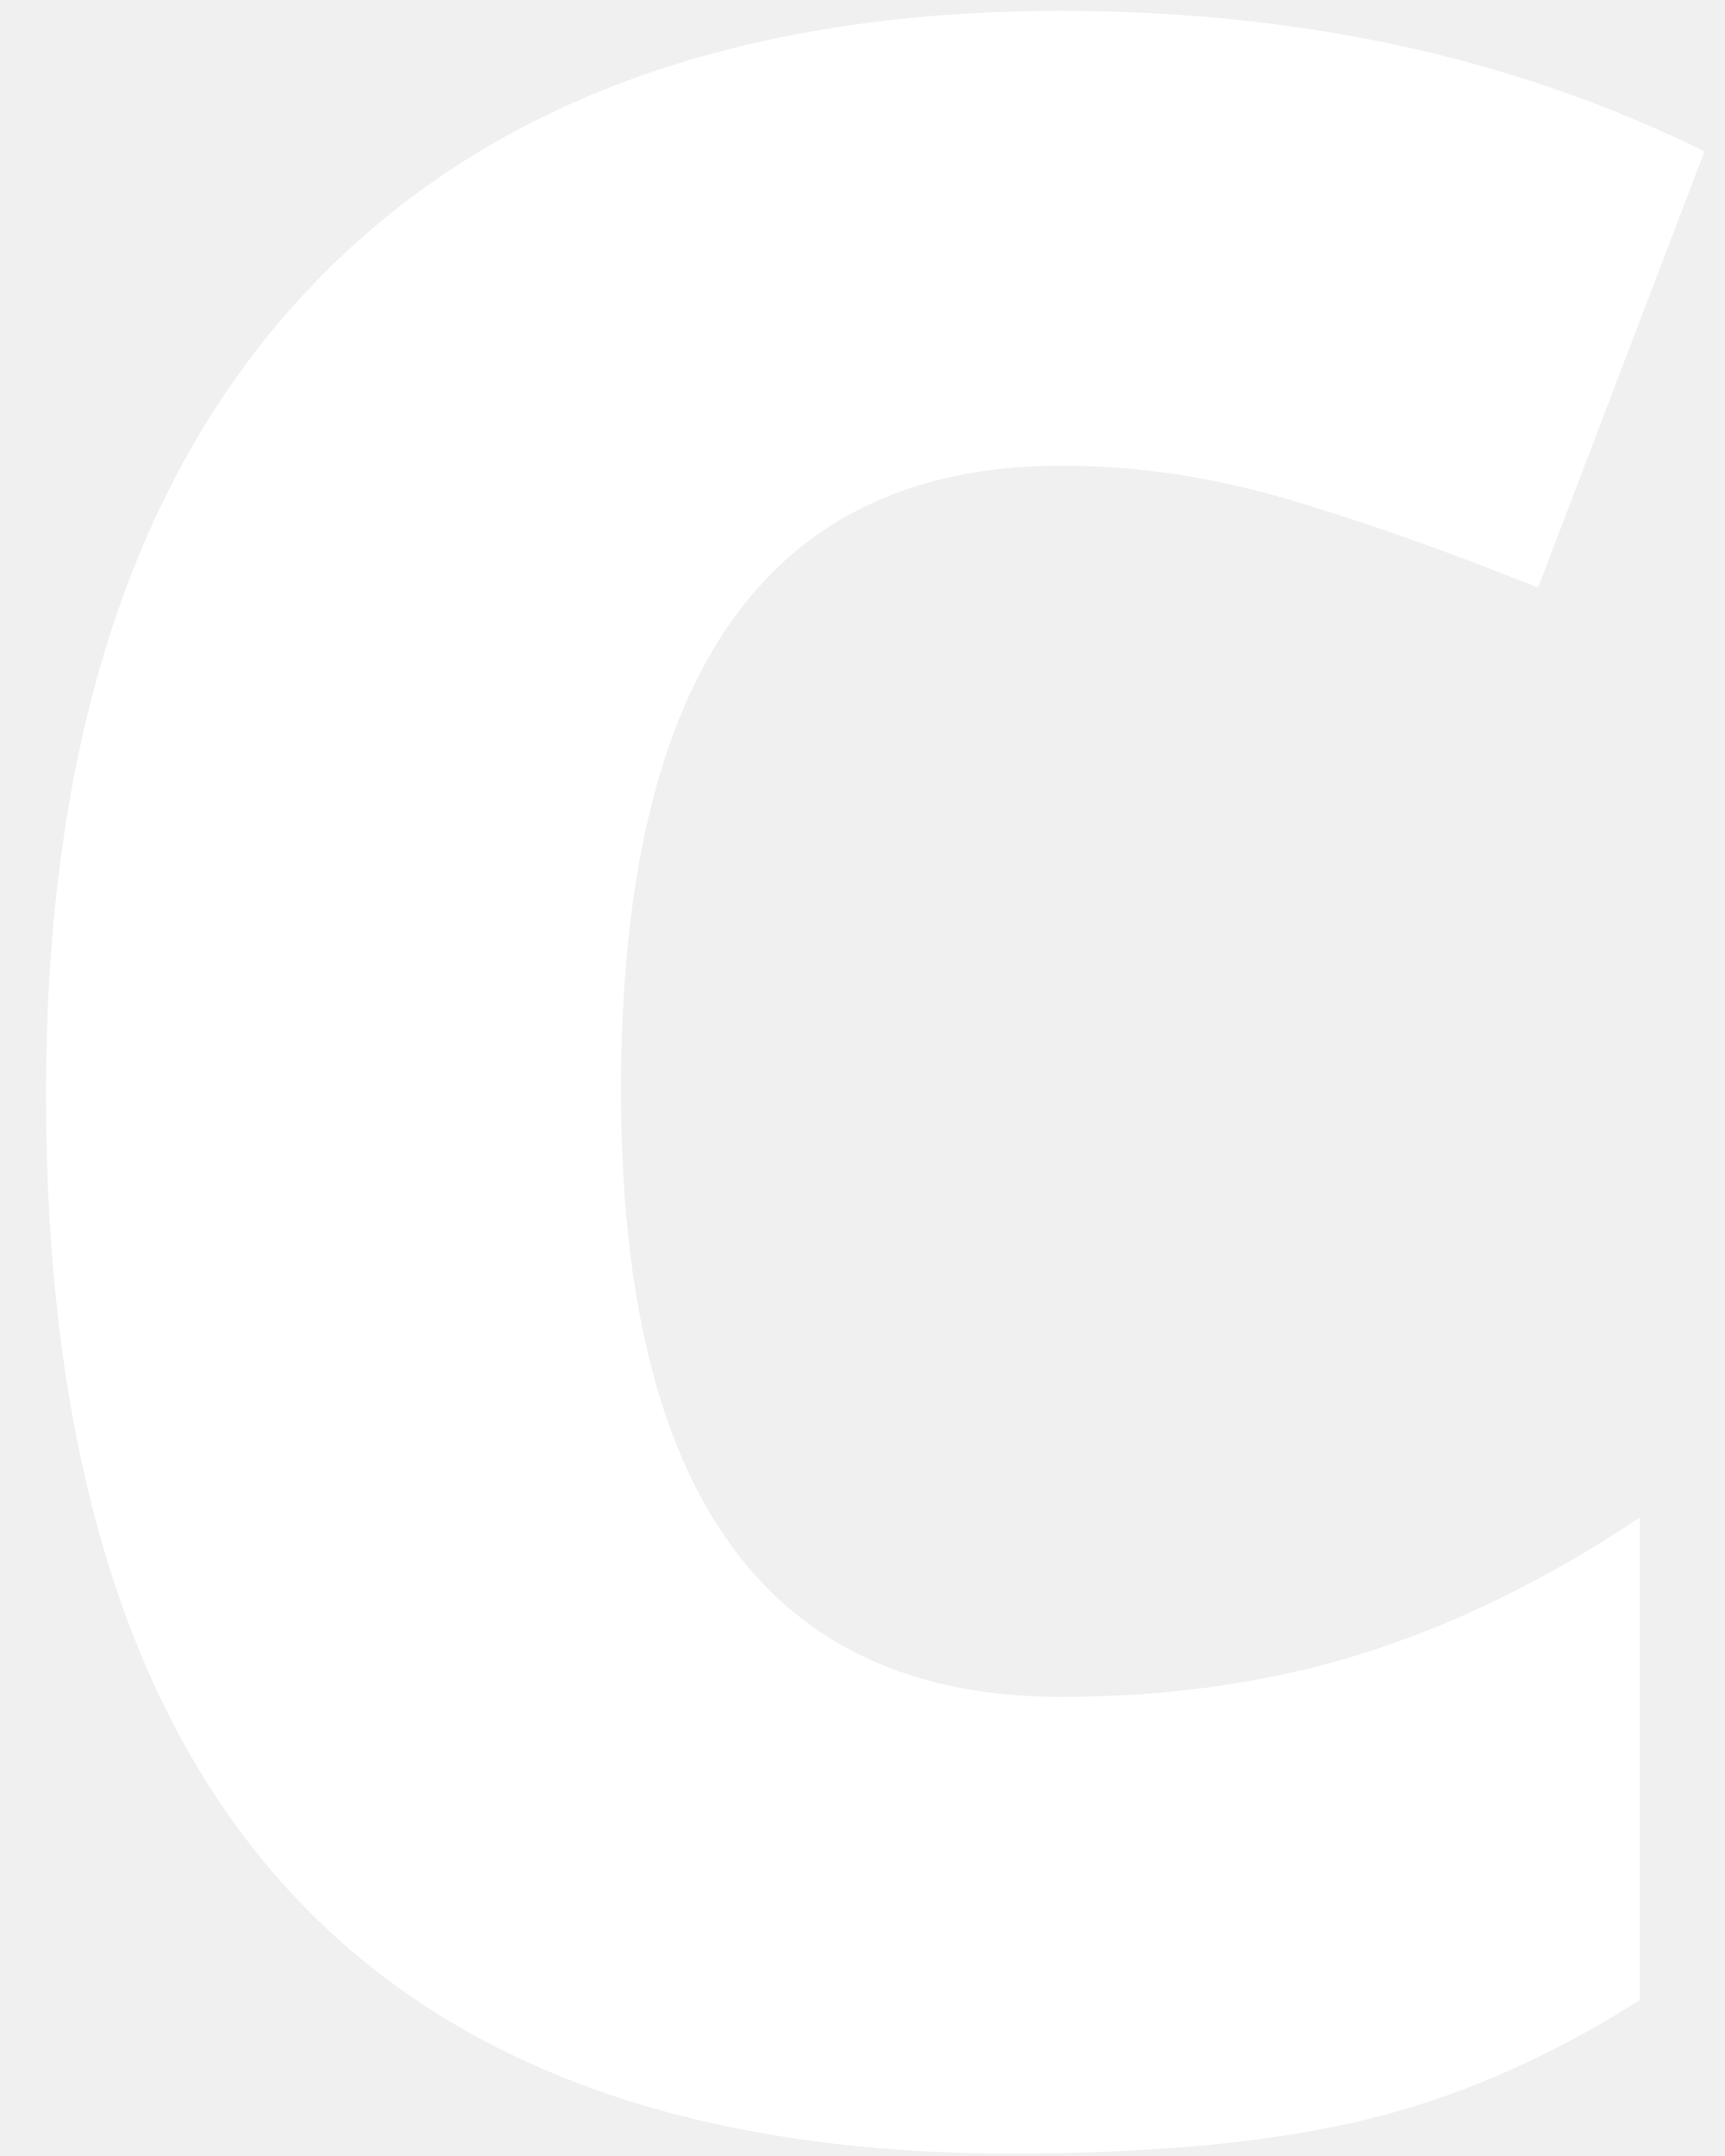
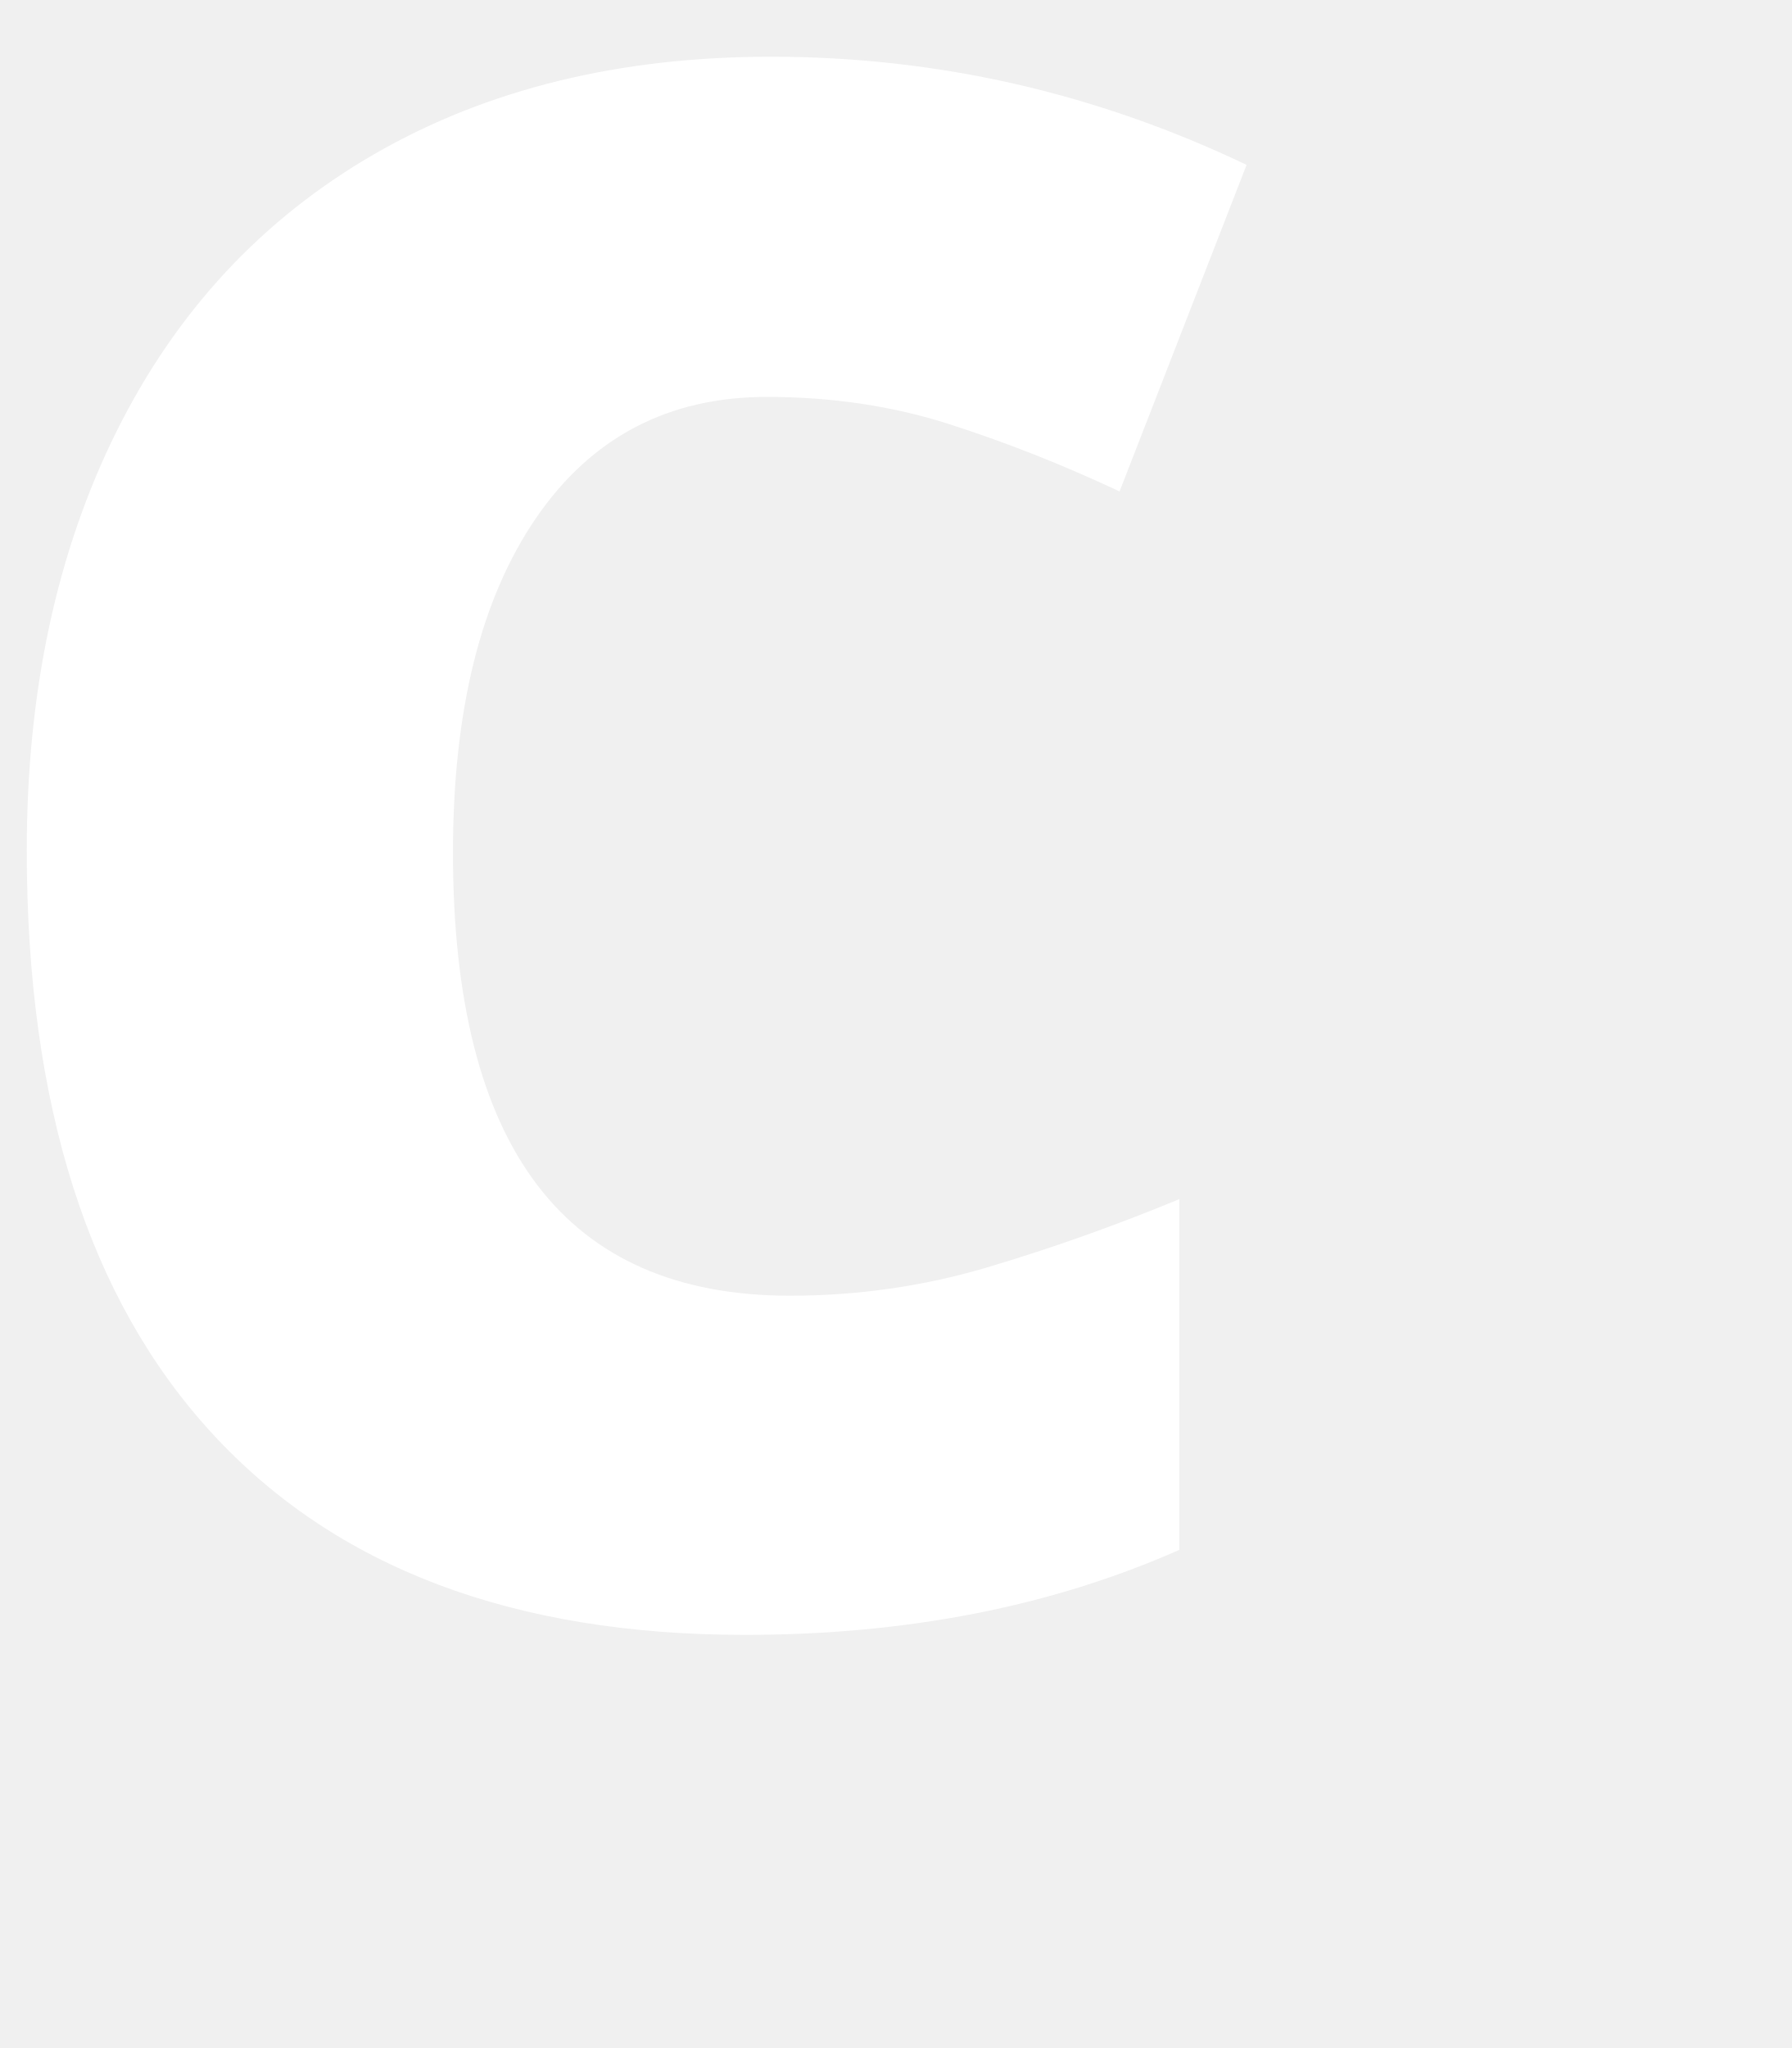
- <svg xmlns="http://www.w3.org/2000/svg" width="20px" height="25px" viewBox="0 0 128 164" version="1.1">
+ <svg xmlns="http://www.w3.org/2000/svg" width="28px" height="32px" viewBox="0 0 240 164" version="1.1">
  <defs />
-   <g id="Page-1" stroke="none" stroke-width="1" fill="none" fill-rule="evenodd" font-size="288" font-family="OpenSans-Bold, Open Sans" font-weight="bold">
-     <text id="c" fill="#FFFFFF">
-       <tspan x="-11.039" y="161">c</tspan>
+   <g id="Page-1" stroke="none" stroke-width="1" fill="none" fill-rule="evenodd" font-size="288" font-family="OpenSans-Bold, Open Sans" font-weight="800">
+     <text id="C" fill="#FFFFFF">
+       <tspan x="-11.039" y="161">C</tspan>
    </text>
  </g>
</svg>
